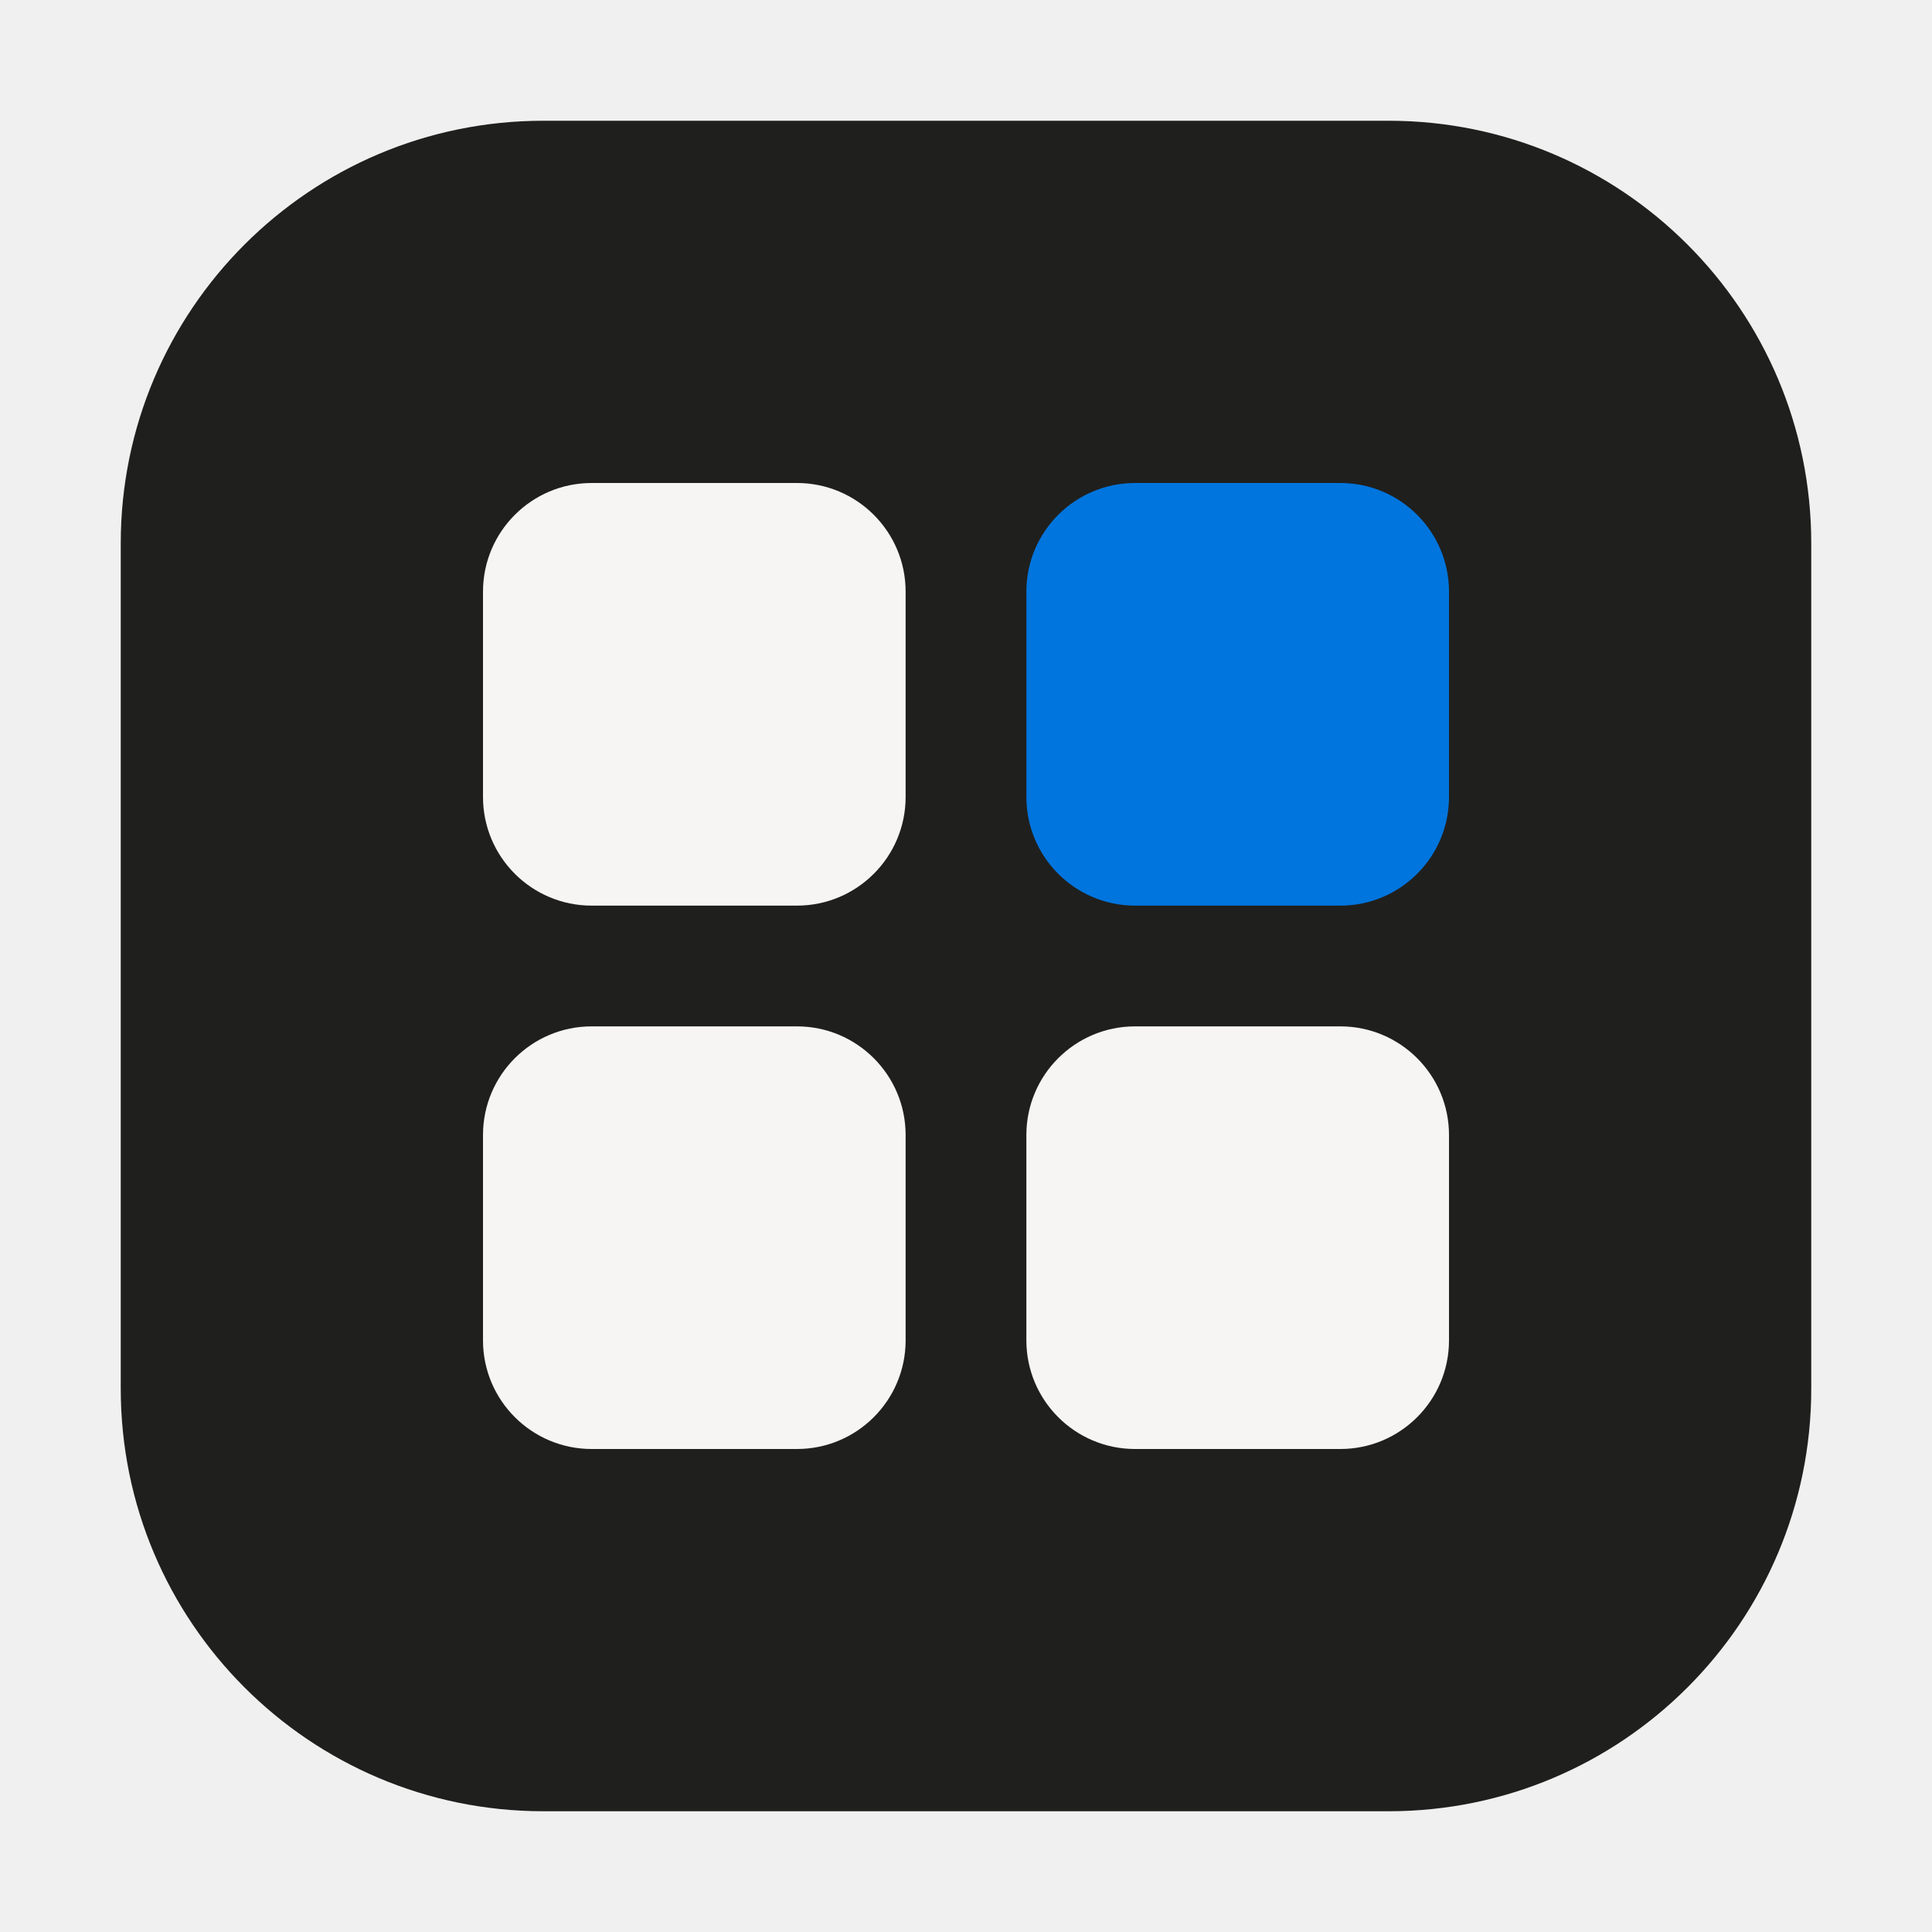
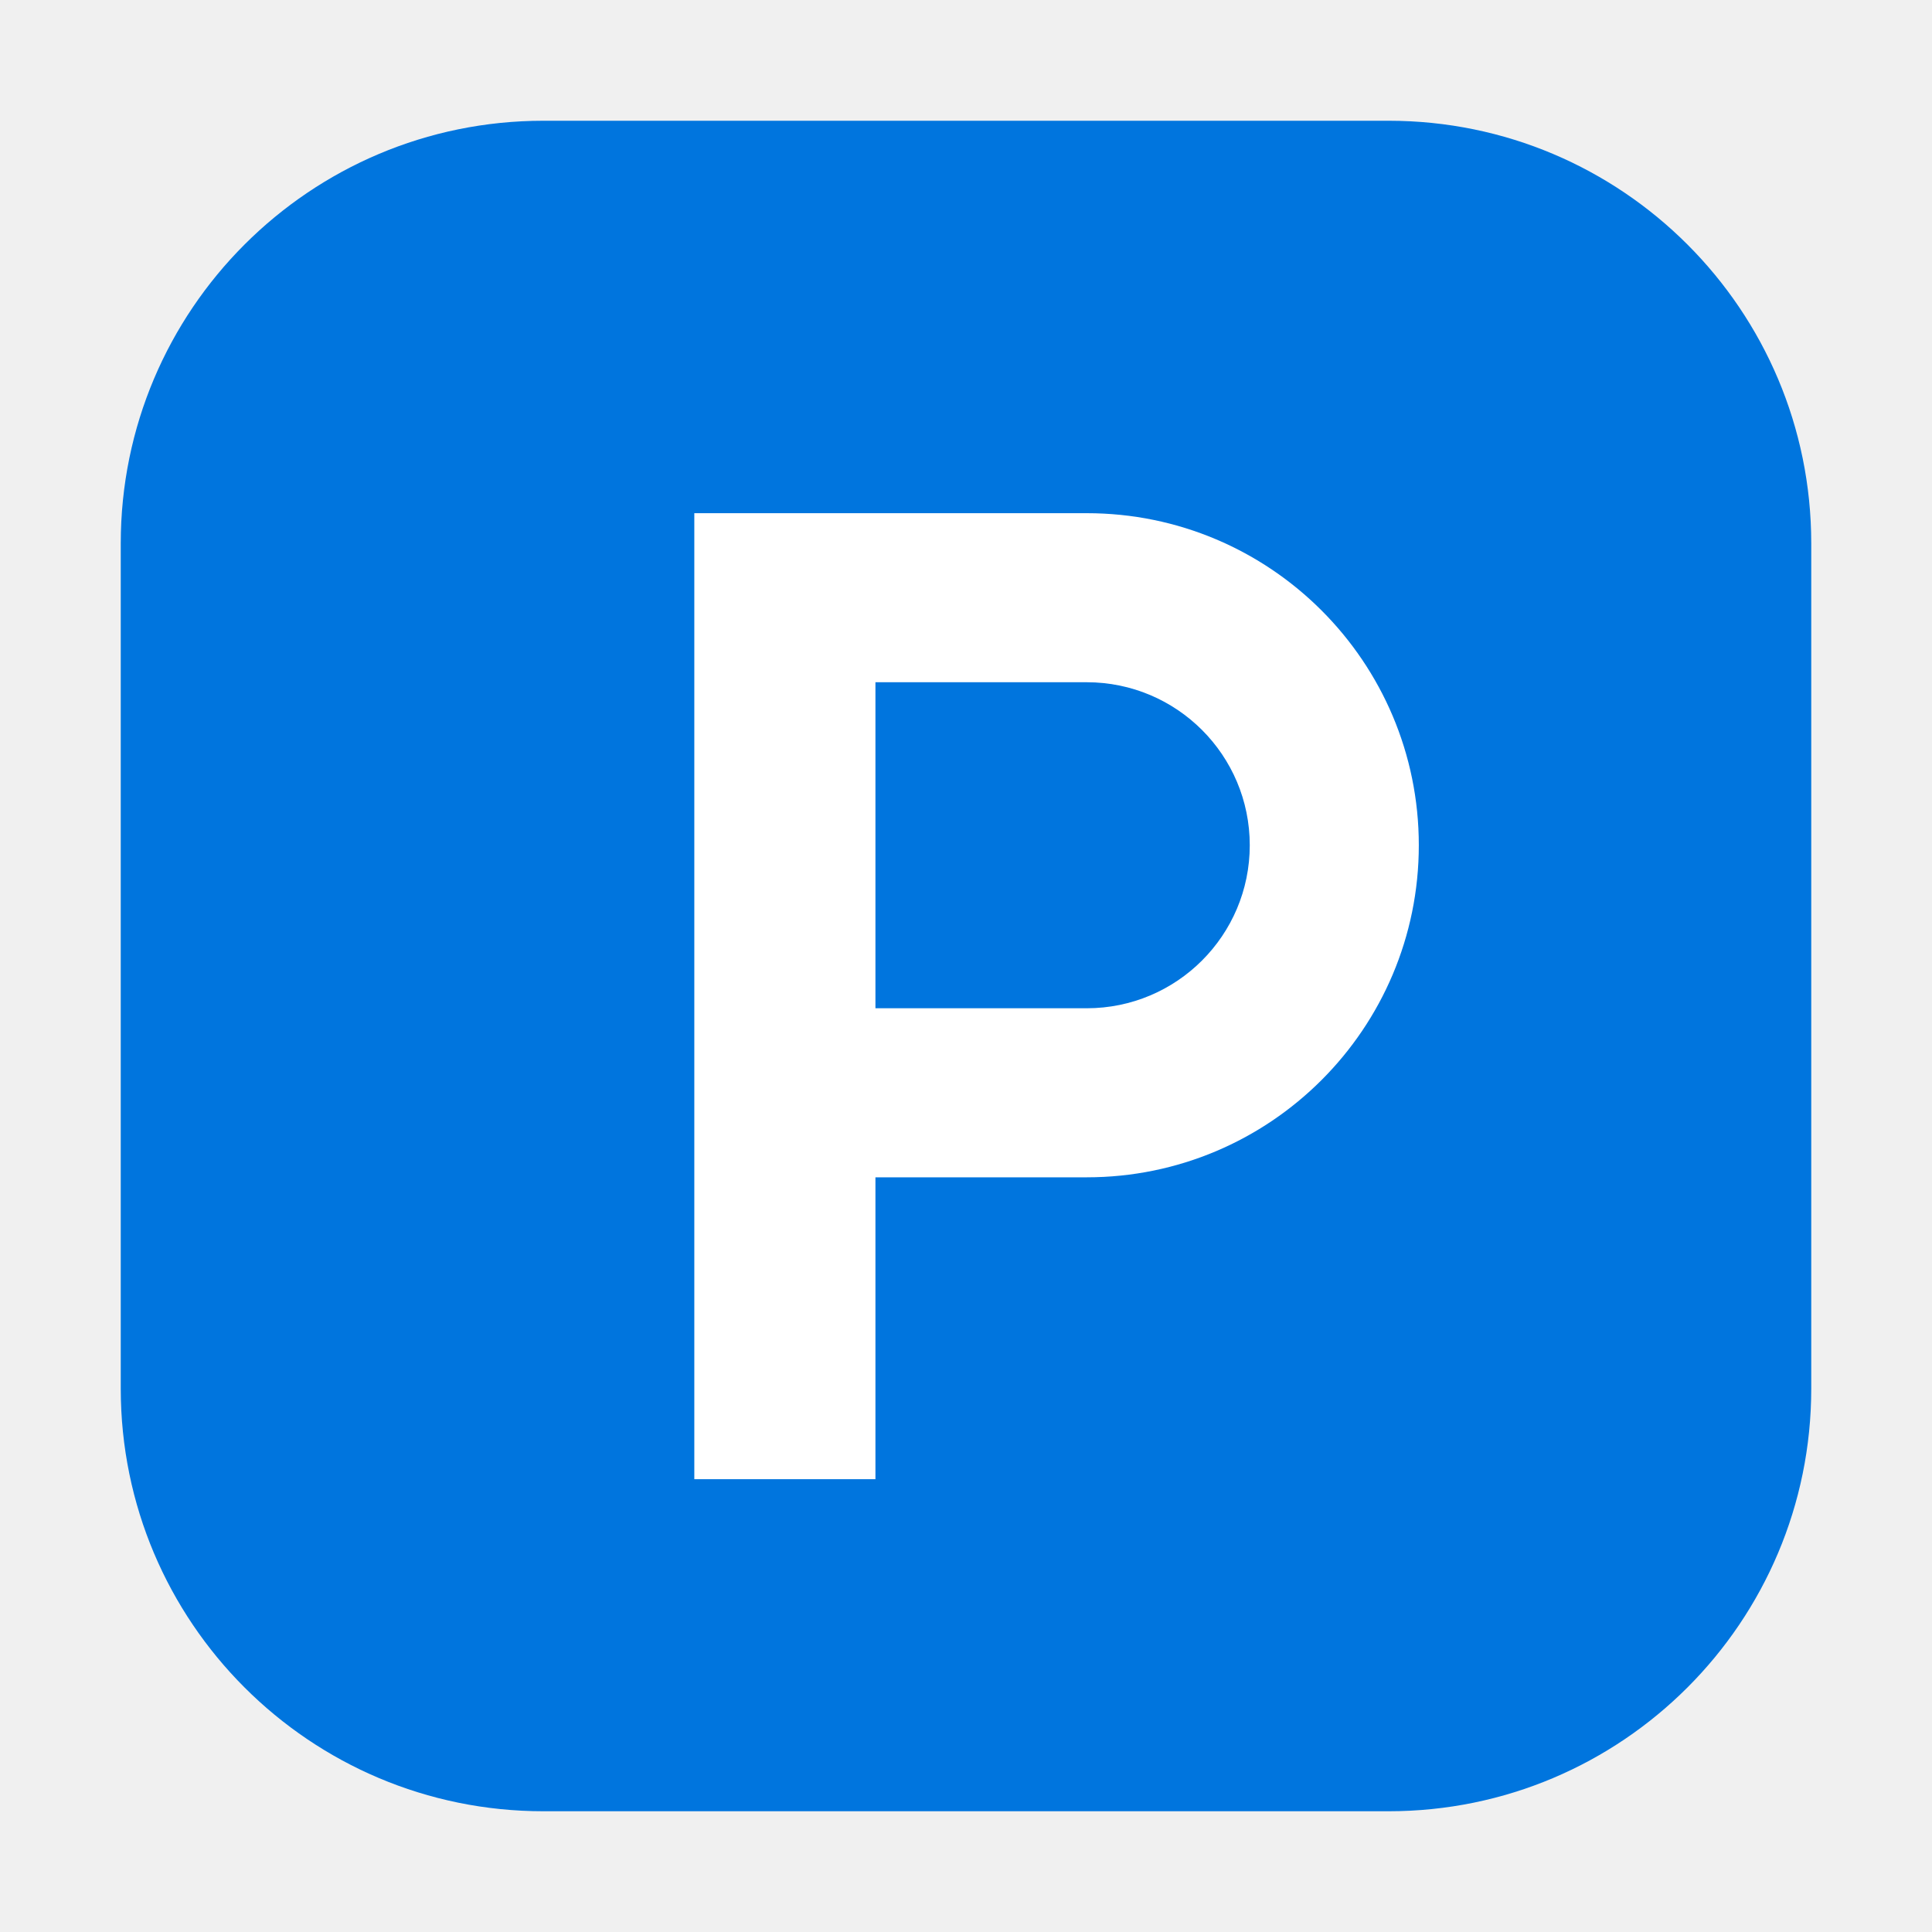
- <svg xmlns="http://www.w3.org/2000/svg" viewBox="0 0 32 32" aria-label="Gallery Grid">
-   <rect x="2" y="2" width="28" height="28" rx="7" fill="#1f1f1d" />
-   <rect x="8" y="8" width="7" height="7" rx="1.8" fill="#f6f5f4" />
-   <rect x="17" y="8" width="7" height="7" rx="1.8" fill="#0075de" />
-   <rect x="8" y="17" width="7" height="7" rx="1.8" fill="#f6f5f4" />
-   <rect x="17" y="17" width="7" height="7" rx="1.8" fill="#f6f5f4" />
+ <svg xmlns="http://www.w3.org/2000/svg" viewBox="0 0 32 32" aria-label="Prompt Gallery">
+   <rect x="2" y="2" width="28" height="28" rx="7" fill="#0075de" />
+   <path d="M11.5 8.5 H18 a5.5 5.5 0 0 1 0 11 H14.5 V24.5 H11.5 Z M14.5 11.3 V16.7 H18 a2.7 2.7 0 0 0 0-5.4 Z" fill="#ffffff" />
</svg>
